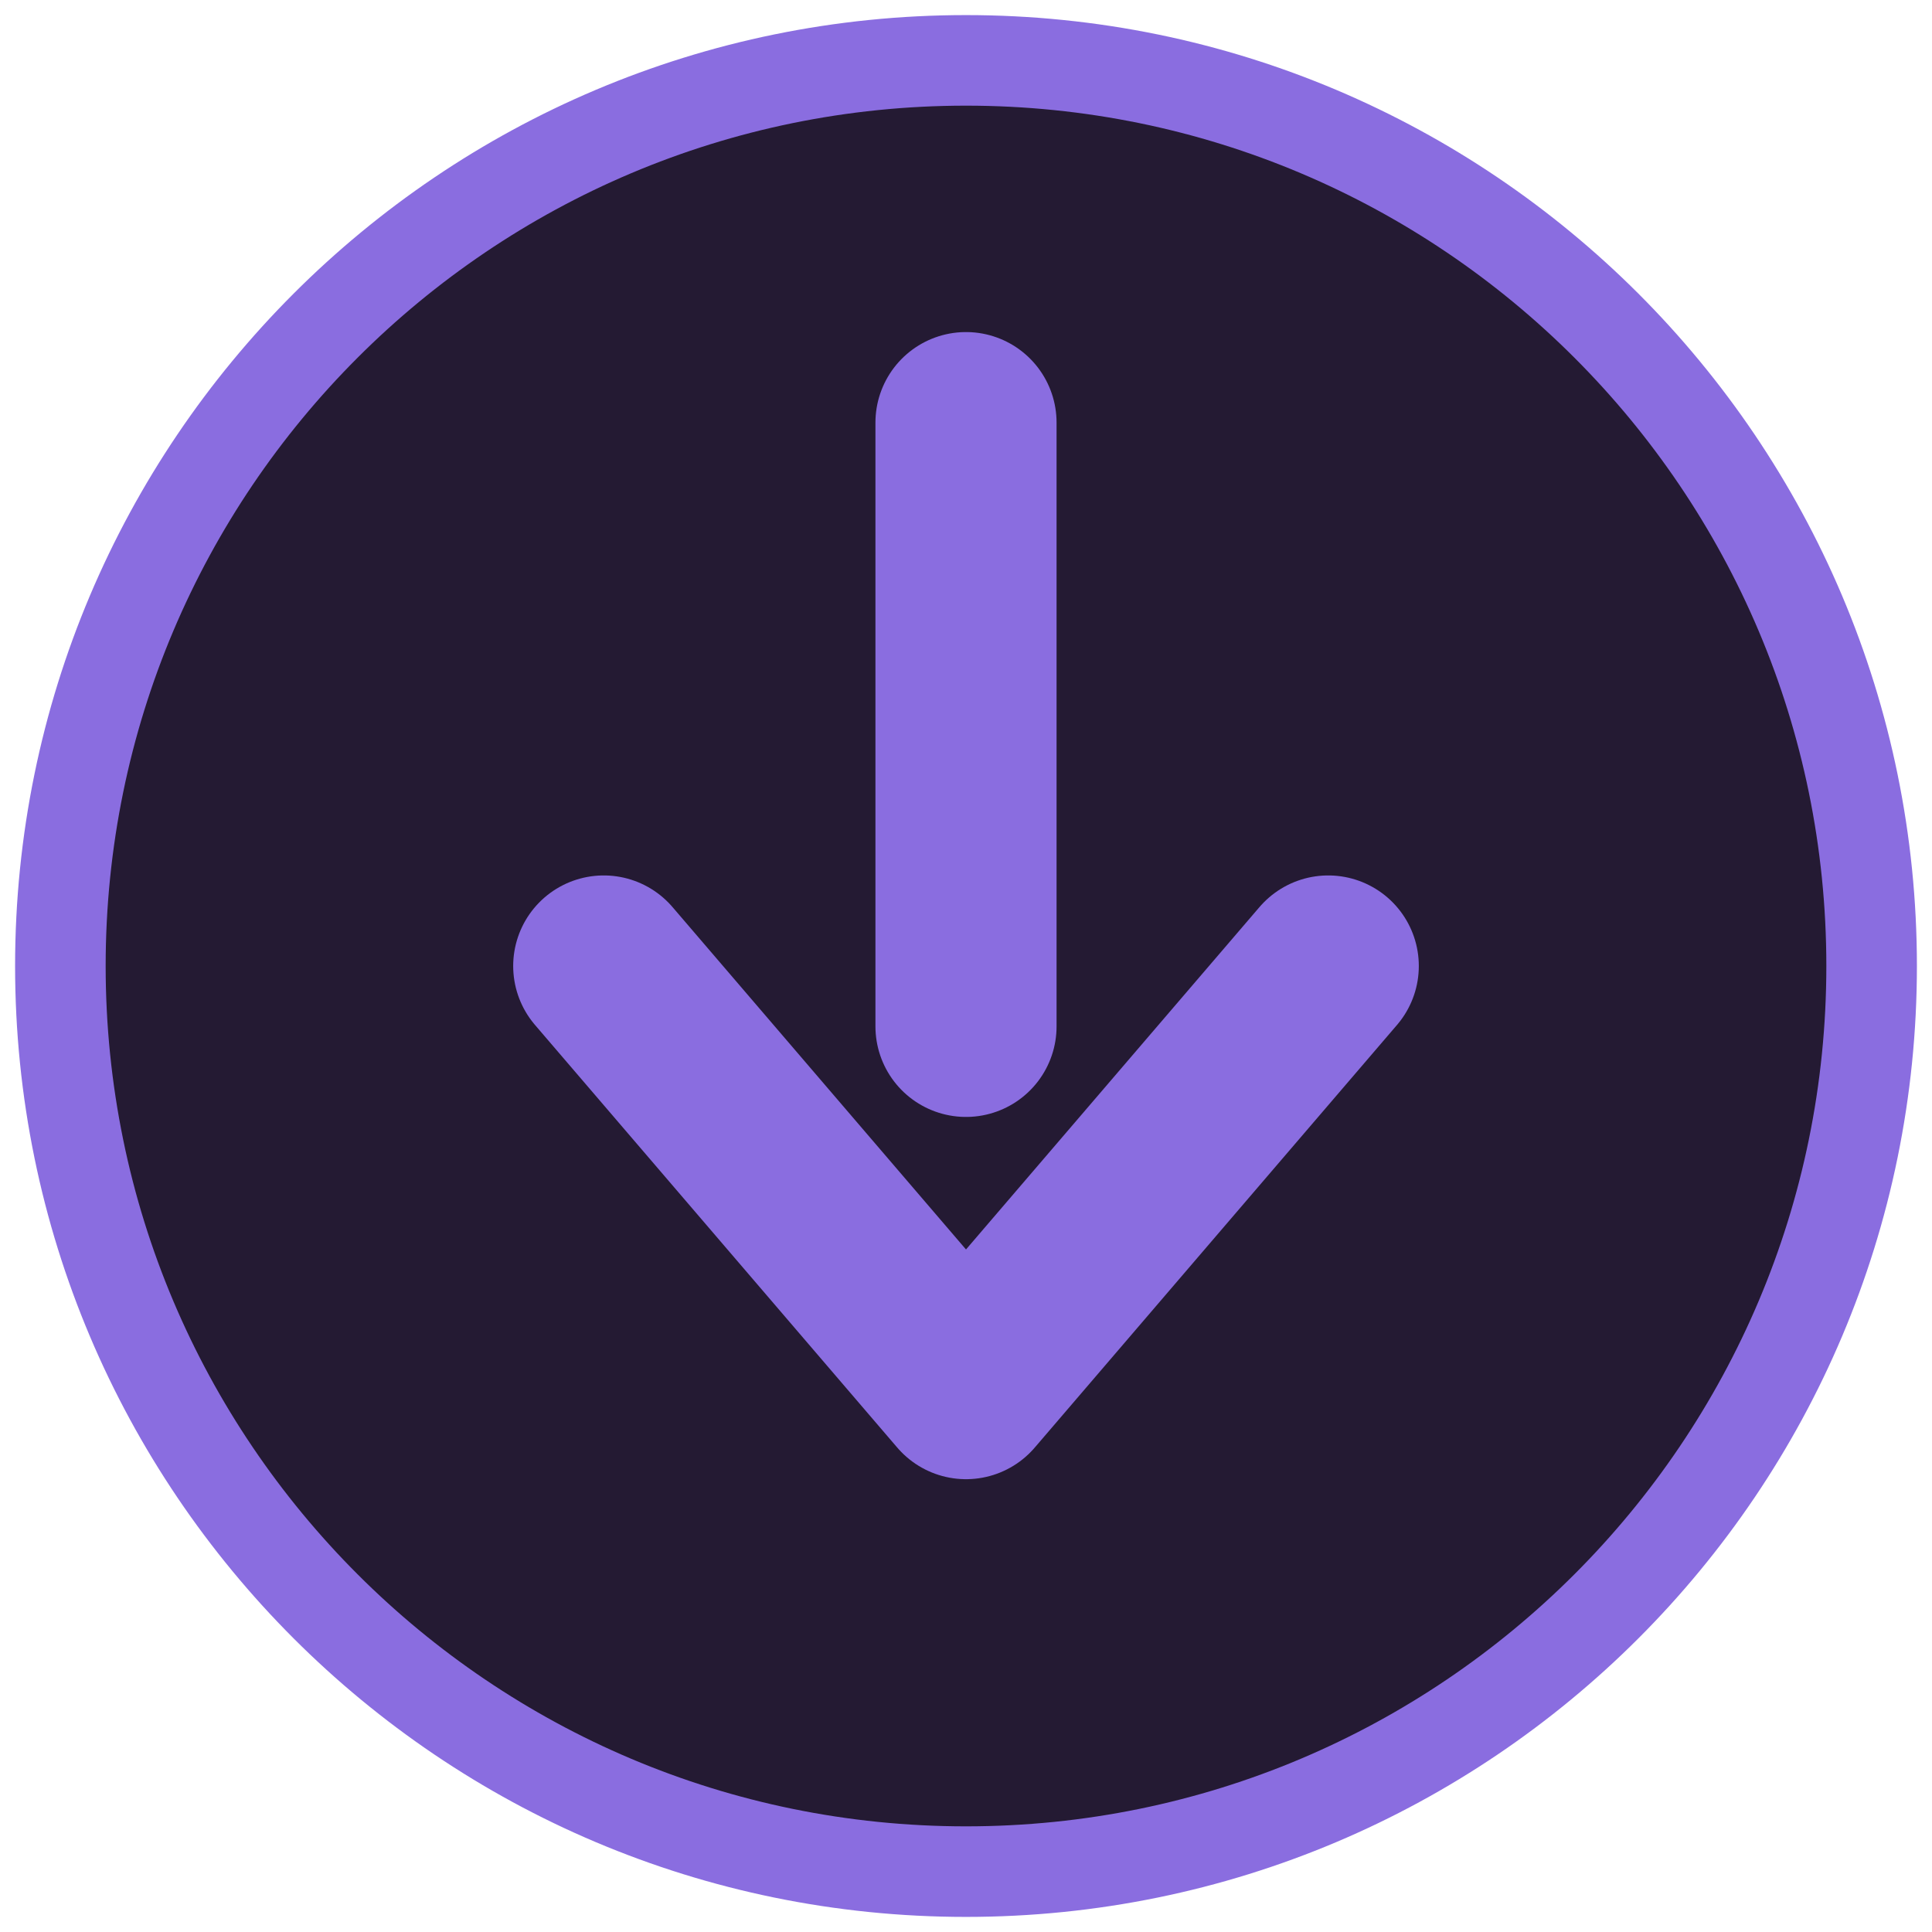
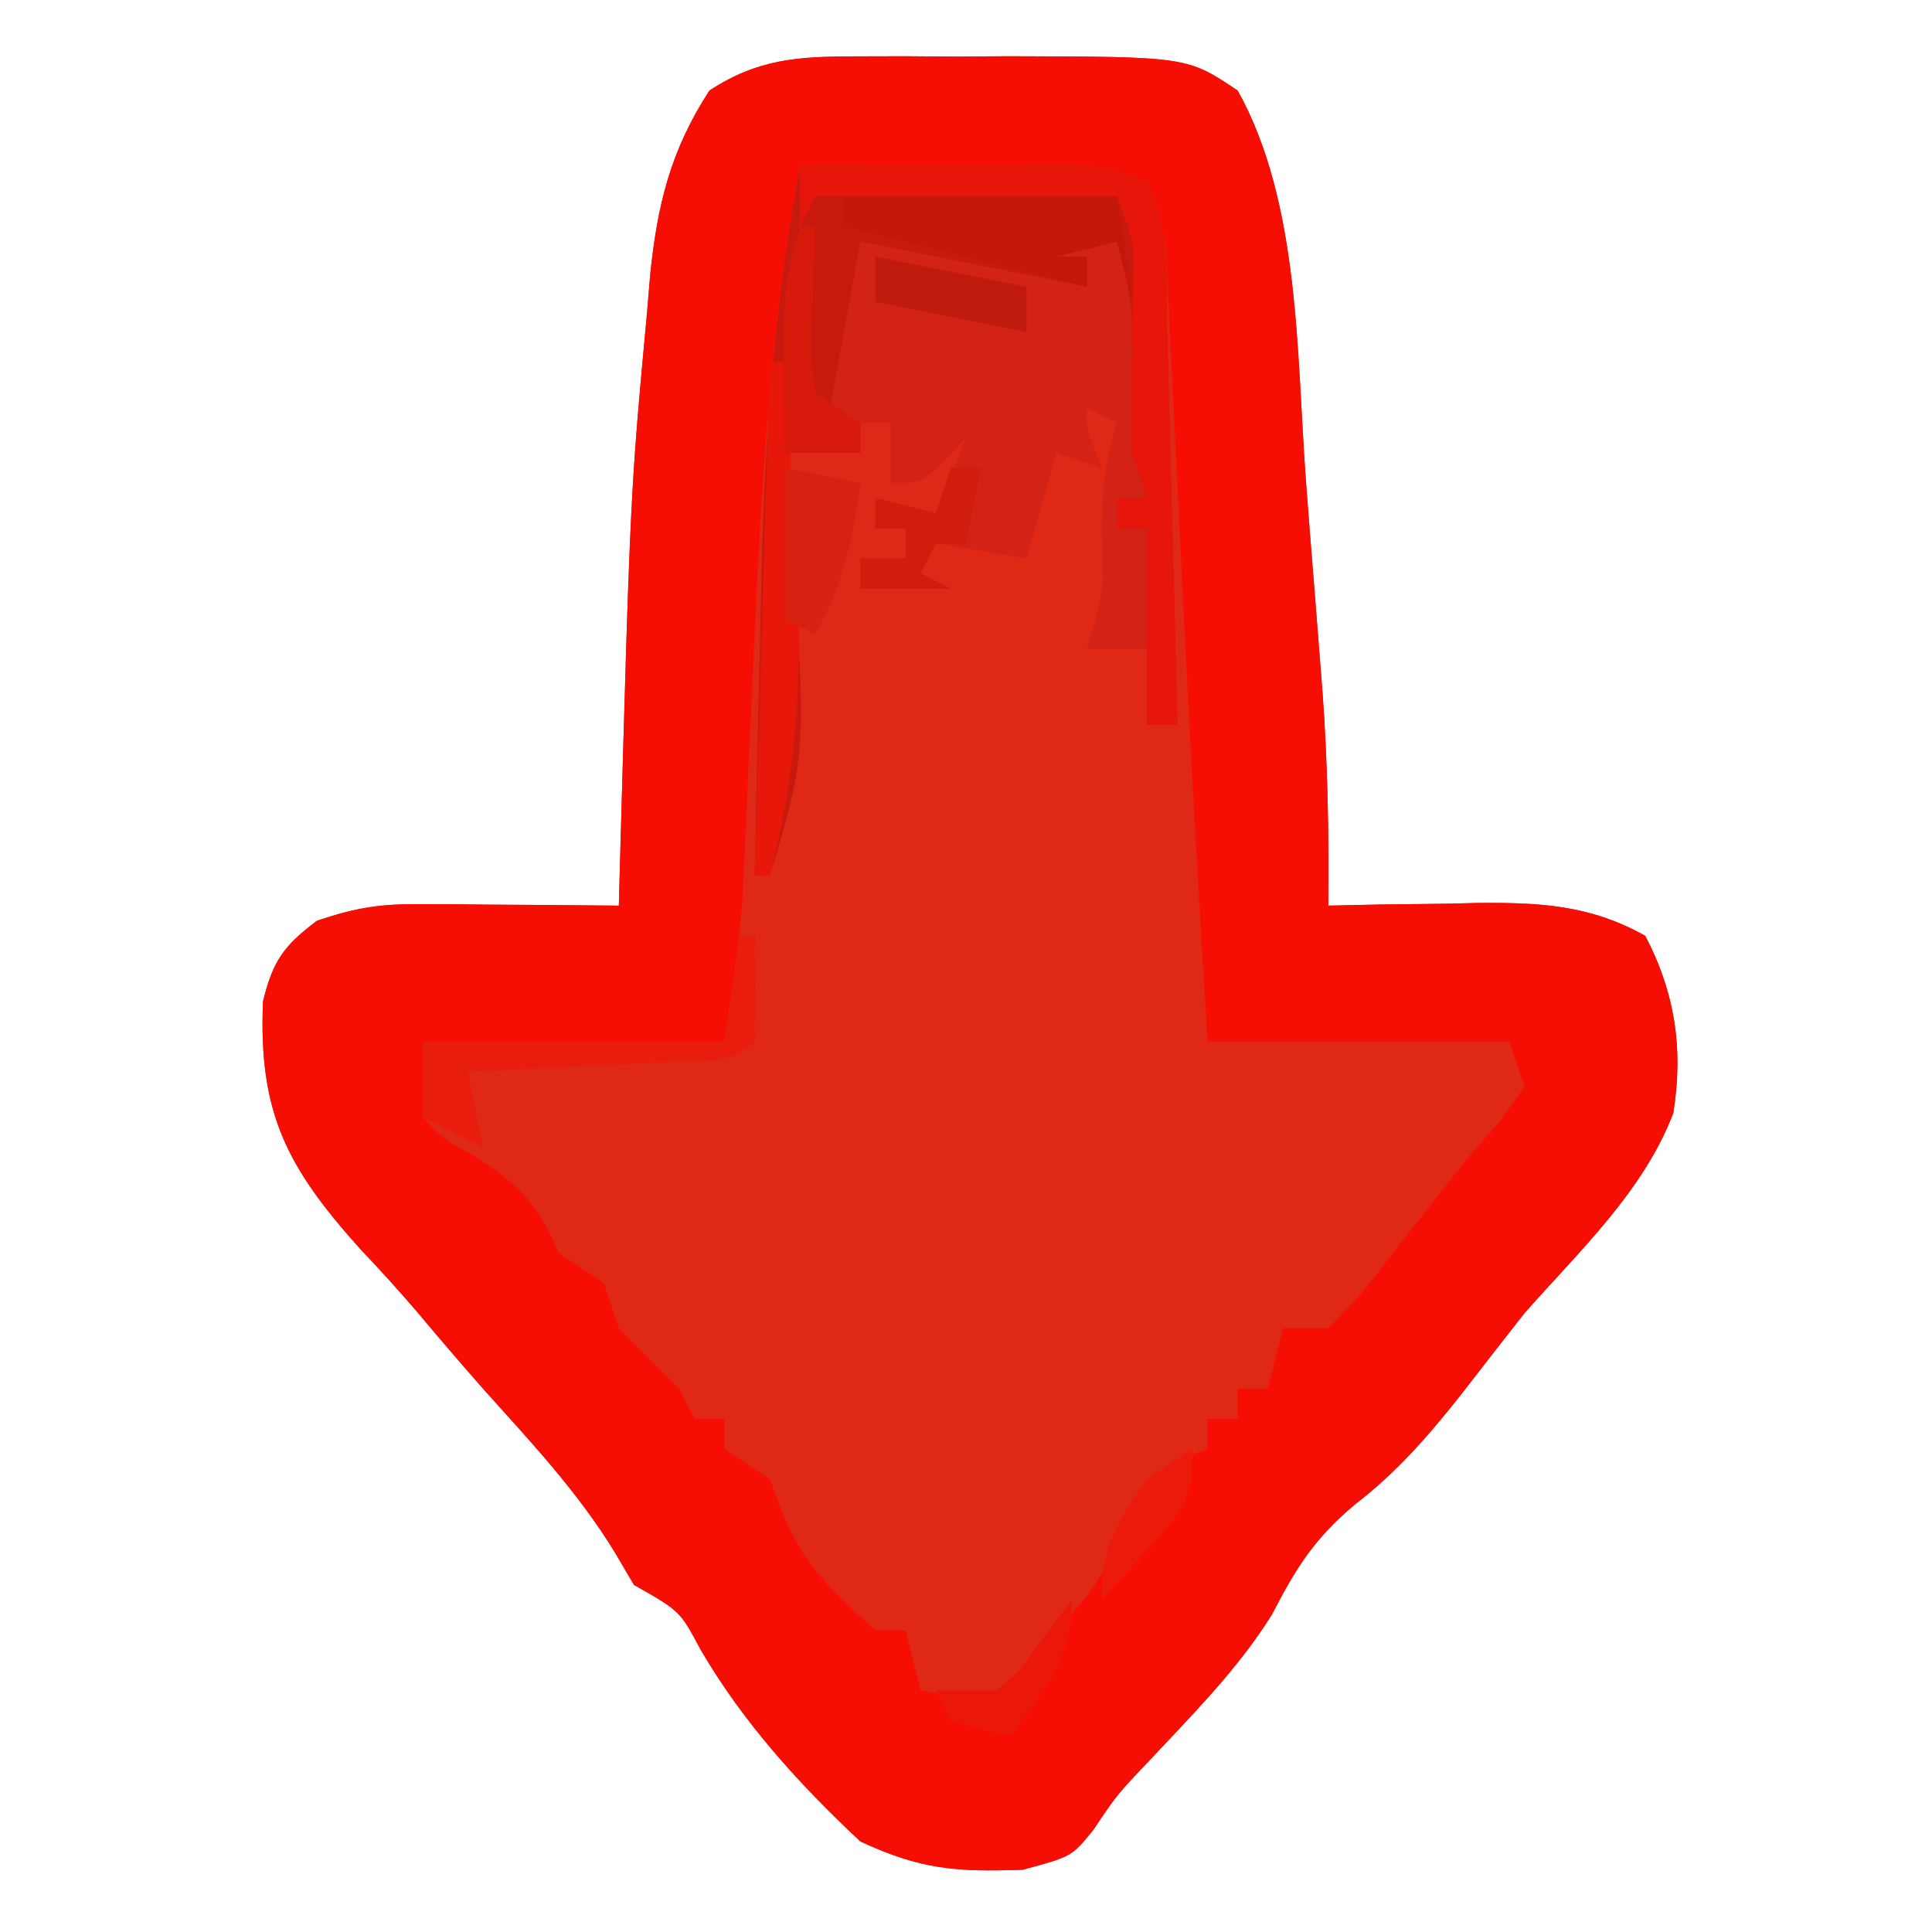
- <svg xmlns="http://www.w3.org/2000/svg" width="64" height="64" viewBox="0 0 64 64">
-   <circle cx="32" cy="32" r="30" fill="#241a33" stroke="#8a6de0" stroke-width="3" />
-   <path d="M32 14v20" stroke="#8a6de0" stroke-width="6" stroke-linecap="round" />
-   <path d="M20 32l12 14 12-14" fill="none" stroke="#8a6de0" stroke-width="6" stroke-linecap="round" stroke-linejoin="round" />
+ <svg xmlns="http://www.w3.org/2000/svg" version="1.1" width="128" height="128">
+   <path d="M0 0 C1.088 -0.003 2.176 -0.005 3.297 -0.008 C4.995 0.004 4.995 0.004 6.727 0.016 C7.851 0.008 8.975 0 10.133 -0.008 C22.005 0.02 22.005 0.02 25.352 2.266 C29.482 9.688 29.247 19.663 29.86 27.961 C30.039 30.393 30.234 32.823 30.432 35.254 C30.556 36.823 30.679 38.392 30.801 39.961 C30.857 40.676 30.913 41.391 30.971 42.127 C31.317 46.852 31.398 51.528 31.352 56.266 C32.449 56.242 33.546 56.219 34.676 56.195 C36.13 56.177 37.585 56.158 39.039 56.141 C39.76 56.124 40.482 56.107 41.225 56.09 C45.371 56.052 48.696 56.22 52.352 58.266 C54.329 62.04 54.889 65.769 54.211 70.004 C52.239 75.195 47.97 79.156 44.352 83.266 C42.947 85.05 41.551 86.842 40.164 88.641 C37.973 91.407 35.898 93.801 33.102 95.953 C30.41 98.216 29.212 100.153 27.617 103.234 C25.366 106.848 22.37 109.832 19.473 112.934 C17.346 115.174 17.346 115.174 15.777 117.512 C14.352 119.266 14.352 119.266 11.102 120.141 C6.697 120.287 4.378 120.14 0.352 118.266 C-3.719 114.454 -7.406 110.392 -10.227 105.566 C-11.589 103.004 -11.589 103.004 -14.648 101.266 C-15.061 100.564 -15.473 99.863 -15.898 99.141 C-18.357 95.101 -21.5 91.779 -24.648 88.266 C-26.127 86.58 -27.59 84.886 -29.027 83.164 C-30.245 81.738 -31.512 80.354 -32.801 78.992 C-37.671 73.565 -39.529 69.96 -39.223 62.613 C-38.56 59.903 -37.854 58.937 -35.648 57.266 C-32.941 56.363 -31.411 56.147 -28.637 56.168 C-27.501 56.173 -27.501 56.173 -26.342 56.178 C-25.163 56.19 -25.163 56.19 -23.961 56.203 C-23.164 56.208 -22.366 56.212 -21.545 56.217 C-19.579 56.229 -17.614 56.247 -15.648 56.266 C-15.629 55.522 -15.609 54.779 -15.588 54.013 C-14.889 28.932 -14.889 28.932 -13.773 16.891 C-13.707 16.097 -13.641 15.303 -13.573 14.485 C-13.101 9.863 -12.233 6.244 -9.648 2.266 C-6.438 0.167 -3.787 0.009 0 0 Z " fill="#E02817" transform="translate(56.64844,3.734375)" />
+   <path d="M0 0 C1.088 -0.003 2.176 -0.005 3.297 -0.008 C4.995 0.004 4.995 0.004 6.727 0.016 C7.851 0.008 8.975 0 10.133 -0.008 C22.005 0.02 22.005 0.02 25.352 2.266 C29.482 9.688 29.247 19.663 29.86 27.961 C30.039 30.393 30.234 32.823 30.432 35.254 C30.556 36.823 30.679 38.392 30.801 39.961 C30.857 40.676 30.913 41.391 30.971 42.127 C31.317 46.852 31.398 51.528 31.352 56.266 C32.449 56.242 33.546 56.219 34.676 56.195 C36.13 56.177 37.585 56.158 39.039 56.141 C39.76 56.124 40.482 56.107 41.225 56.09 C45.371 56.052 48.696 56.22 52.352 58.266 C54.329 62.04 54.889 65.769 54.211 70.004 C52.239 75.195 47.97 79.156 44.352 83.266 C42.947 85.05 41.551 86.842 40.164 88.641 C37.973 91.407 35.898 93.801 33.102 95.953 C30.41 98.216 29.212 100.153 27.617 103.234 C25.366 106.848 22.37 109.832 19.473 112.934 C17.346 115.174 17.346 115.174 15.777 117.512 C14.352 119.266 14.352 119.266 11.102 120.141 C6.697 120.287 4.378 120.14 0.352 118.266 C-3.719 114.454 -7.406 110.392 -10.227 105.566 C-11.589 103.004 -11.589 103.004 -14.648 101.266 C-15.061 100.564 -15.473 99.863 -15.898 99.141 C-18.357 95.101 -21.5 91.779 -24.648 88.266 C-26.127 86.58 -27.59 84.886 -29.027 83.164 C-30.245 81.738 -31.512 80.354 -32.801 78.992 C-37.671 73.565 -39.529 69.96 -39.223 62.613 C-38.56 59.903 -37.854 58.937 -35.648 57.266 C-32.941 56.363 -31.411 56.147 -28.637 56.168 C-27.501 56.173 -27.501 56.173 -26.342 56.178 C-25.163 56.19 -25.163 56.19 -23.961 56.203 C-23.164 56.208 -22.366 56.212 -21.545 56.217 C-19.579 56.229 -17.614 56.247 -15.648 56.266 C-15.629 55.522 -15.609 54.779 -15.588 54.013 C-14.889 28.932 -14.889 28.932 -13.773 16.891 C-13.707 16.097 -13.641 15.303 -13.573 14.485 C-13.101 9.863 -12.233 6.244 -9.648 2.266 C-6.438 0.167 -3.787 0.009 0 0 Z M-3.648 7.266 C-5.641 18.037 -6.23 28.719 -6.711 39.641 C-6.827 42.192 -6.946 44.743 -7.068 47.294 C-7.143 48.867 -7.214 50.439 -7.282 52.012 C-7.315 52.731 -7.349 53.449 -7.383 54.189 C-7.41 54.809 -7.438 55.43 -7.466 56.069 C-7.722 59.149 -8.211 62.206 -8.648 65.266 C-15.248 65.266 -21.848 65.266 -28.648 65.266 C-28.648 66.916 -28.648 68.566 -28.648 70.266 C-27.219 71.794 -27.219 71.794 -25.273 72.828 C-22.319 74.715 -21.01 75.975 -19.648 79.266 C-18.658 79.926 -17.668 80.586 -16.648 81.266 C-16.318 82.256 -15.988 83.246 -15.648 84.266 C-14.336 85.619 -13.003 86.954 -11.648 88.266 C-11.153 89.256 -11.153 89.256 -10.648 90.266 C-9.988 90.266 -9.328 90.266 -8.648 90.266 C-8.648 90.926 -8.648 91.586 -8.648 92.266 C-7.163 93.256 -7.163 93.256 -5.648 94.266 C-5.215 95.41 -5.215 95.41 -4.773 96.578 C-3.353 99.972 -1.398 101.86 1.352 104.266 C2.012 104.266 2.672 104.266 3.352 104.266 C3.682 105.586 4.012 106.906 4.352 108.266 C6.002 108.596 7.652 108.926 9.352 109.266 C10.651 107.709 11.941 106.145 13.227 104.578 C13.946 103.708 14.665 102.838 15.406 101.941 C17.246 99.41 18.227 97.156 19.352 94.266 C21.477 92.953 21.477 92.953 23.352 92.266 C23.352 91.606 23.352 90.946 23.352 90.266 C24.012 90.266 24.672 90.266 25.352 90.266 C25.352 89.606 25.352 88.946 25.352 88.266 C26.012 88.266 26.672 88.266 27.352 88.266 C27.847 86.286 27.847 86.286 28.352 84.266 C29.342 84.266 30.332 84.266 31.352 84.266 C33.588 81.985 33.588 81.985 35.789 79.078 C36.551 78.115 37.313 77.152 38.098 76.16 C38.841 75.205 39.585 74.25 40.352 73.266 C41.126 72.383 41.901 71.5 42.699 70.59 C43.244 69.823 43.79 69.056 44.352 68.266 C44.022 67.276 43.692 66.286 43.352 65.266 C36.752 65.266 30.152 65.266 23.352 65.266 C22.811 56.3 22.294 47.335 21.852 38.363 C21.768 36.696 21.685 35.029 21.602 33.361 C21.474 30.814 21.349 28.266 21.227 25.718 C21.106 23.204 20.979 20.69 20.852 18.176 C20.816 17.408 20.781 16.641 20.744 15.85 C20.604 11.929 20.604 11.929 19.352 8.266 C14.194 7.21 9.148 7.141 3.914 7.203 C3.183 7.208 2.451 7.212 1.697 7.217 C-0.085 7.228 -1.867 7.246 -3.648 7.266 Z " fill="#F60E05" transform="translate(56.64844,3.734375)" />
+   <path d="M0 0 C3.271 -0.029 6.542 -0.047 9.812 -0.062 C10.741 -0.071 11.67 -0.079 12.627 -0.088 C13.52 -0.091 14.412 -0.094 15.332 -0.098 C16.565 -0.106 16.565 -0.106 17.823 -0.114 C20 0 20 0 23 1 C24.527 4.055 24.24 7.276 24.316 10.633 C24.337 11.385 24.358 12.136 24.379 12.911 C24.445 15.316 24.504 17.72 24.562 20.125 C24.606 21.754 24.649 23.383 24.693 25.012 C24.801 29.008 24.902 33.004 25 37 C24.34 37 23.68 37 23 37 C23 35.35 23 33.7 23 32 C21.68 32 20.36 32 19 32 C19.165 31.484 19.33 30.969 19.5 30.438 C20.117 27.843 20.117 27.843 20 24.5 C20 21.685 20.155 19.642 21 17 C20.34 16.67 19.68 16.34 19 16 C18.947 17.369 18.947 17.369 20 20 C19.01 19.67 18.02 19.34 17 19 C16.34 21.31 15.68 23.62 15 26 C13.02 25.67 11.04 25.34 9 25 C8.67 25.66 8.34 26.32 8 27 C8.66 27.33 9.32 27.66 10 28 C8.02 28 6.04 28 4 28 C4 27.34 4 26.68 4 26 C4.99 26 5.98 26 7 26 C7 25.34 7 24.68 7 24 C6.34 24 5.68 24 5 24 C5 23.34 5 22.68 5 22 C6.32 22.33 7.64 22.66 9 23 C9.66 21.35 10.32 19.7 11 18 C10.546 18.495 10.092 18.99 9.625 19.5 C8 21 8 21 6 21 C6 19.68 6 18.36 6 17 C5.34 17 4.68 17 4 17 C4 17.66 4 18.32 4 19 C2.35 19 0.7 19 -1 19 C-0.905 20.183 -0.809 21.367 -0.711 22.586 C0.475 38.86 0.475 38.86 -2 47 C-2.33 47 -2.66 47 -3 47 C-2.905 42.396 -2.799 37.792 -2.683 33.188 C-2.645 31.628 -2.61 30.067 -2.578 28.507 C-2.379 18.83 -1.787 9.536 0 0 Z M19 10 C20 12 20 12 20 12 Z " fill="#D32216" transform="translate(53,11)" />
+   <path d="M0 0 C3.271 -0.029 6.542 -0.047 9.812 -0.062 C10.741 -0.071 11.67 -0.079 12.627 -0.088 C13.52 -0.091 14.412 -0.094 15.332 -0.098 C16.565 -0.106 16.565 -0.106 17.823 -0.114 C20 0 20 0 23 1 C24.527 4.055 24.24 7.276 24.316 10.633 C24.337 11.385 24.358 12.136 24.379 12.911 C24.445 15.316 24.504 17.72 24.562 20.125 C24.606 21.754 24.649 23.383 24.693 25.012 C24.801 29.008 24.902 33.004 25 37 C24.34 37 23.68 37 23 37 C23 32.71 23 28.42 23 24 C22.34 24 21.68 24 21 24 C21 23.34 21 22.68 21 22 C21.66 22 22.32 22 23 22 C22.67 21.01 22.34 20.02 22 19 C21.933 16.485 22.002 13.988 22.062 11.473 C22.004 9.143 21.661 7.225 21 5 C19.68 5.33 18.36 5.66 17 6 C17.66 6 18.32 6 19 6 C19 6.66 19 7.32 19 8 C14.05 7.01 9.1 6.02 4 5 C3.34 8.63 2.68 12.26 2 16 C2.66 16.33 3.32 16.66 4 17 C4 17.66 4 18.32 4 19 C2.35 19 0.7 19 -1 19 C-0.905 20.183 -0.809 21.367 -0.711 22.586 C0.475 38.86 0.475 38.86 -2 47 C-2.33 47 -2.66 47 -3 47 C-2.905 42.396 -2.799 37.792 -2.683 33.188 C-2.645 31.628 -2.61 30.067 -2.578 28.507 C-2.379 18.83 -1.787 9.536 0 0 Z " fill="#C8190E" transform="translate(53,11)" />
+   <path d="M0 0 C3.271 -0.029 6.542 -0.047 9.812 -0.062 C10.741 -0.071 11.67 -0.079 12.627 -0.088 C13.52 -0.091 14.412 -0.094 15.332 -0.098 C16.565 -0.106 16.565 -0.106 17.823 -0.114 C20 0 20 0 23 1 C24.527 4.055 24.24 7.276 24.316 10.633 C24.337 11.385 24.358 12.136 24.379 12.911 C24.445 15.316 24.504 17.72 24.562 20.125 C24.606 21.754 24.649 23.383 24.693 25.012 C24.801 29.008 24.902 33.004 25 37 C24.34 37 23.68 37 23 37 C23 32.71 23 28.42 23 24 C22.34 24 21.68 24 21 24 C21 23.34 21 22.68 21 22 C21.66 22 22.32 22 23 22 C22.67 21.01 22.34 20.02 22 19 C21.931 15.413 22.003 11.837 22.062 8.25 C22.161 4.987 22.161 4.987 21 2 C14.4 2 7.8 2 1 2 C0.67 2.66 0.34 3.32 0 4 C0 2.68 0 1.36 0 0 Z " fill="#E6160B" transform="translate(53,11)" />
+   <path d="M0 0 C5.94 0 11.88 0 18 0 C18.33 2.31 18.66 4.62 19 7 C18.67 5.68 18.34 4.36 18 3 C16.68 3.33 15.36 3.66 14 4 C14.66 4 15.32 4 16 4 C16 4.66 16 5.32 16 6 C10.72 4.68 5.44 3.36 0 2 C0 1.34 0 0.68 0 0 Z " fill="#C41609" transform="translate(56,13)" />
+   <path d="M0 0 C0.33 0 0.66 0 1 0 C1.042 2.333 1.041 4.667 1 7 C-0.514 8.514 -1.925 8.213 -4.035 8.316 C-4.844 8.358 -5.653 8.4 -6.486 8.443 C-7.762 8.502 -7.762 8.502 -9.062 8.562 C-10.344 8.627 -10.344 8.627 -11.65 8.693 C-13.767 8.8 -15.883 8.9 -18 9 C-17.67 10.65 -17.34 12.3 -17 14 C-18.32 13.34 -19.64 12.68 -21 12 C-21 10.35 -21 8.7 -21 7 C-14.4 7 -7.8 7 -1 7 C-0.67 4.69 -0.34 2.38 0 0 Z " fill="#E91D0E" transform="translate(49,62)" />
+   <path d="M0 0 C0.33 0 0.66 0 1 0 C1.229 3.791 1.429 7.582 1.625 11.375 C1.689 12.436 1.754 13.497 1.82 14.59 C2.154 21.382 1.703 27.41 0 34 C-0.33 34 -0.66 34 -1 34 C-0.67 22.78 -0.34 11.56 0 0 Z " fill="#E7180A" transform="translate(51,24)" />
+   <path d="M0 0 C2.475 0.495 2.475 0.495 5 1 C4.493 4.719 3.884 7.735 2 11 C1.34 10.67 0.68 10.34 0 10 C0 6.7 0 3.4 0 0 Z " fill="#D62211" transform="translate(52,31)" />
+   <path d="M0 0 C0.66 0 1.32 0 2 0 C1.67 1.65 1.34 3.3 1 5 C0.34 5 -0.32 5 -1 5 C-1.33 5.66 -1.66 6.32 -2 7 C-1.34 7.33 -0.68 7.66 0 8 C-1.98 8 -3.96 8 -6 8 C-6 7.34 -6 6.68 -6 6 C-5.01 6 -4.02 6 -3 6 C-3 5.34 -3 4.68 -3 4 C-3.66 4 -4.32 4 -5 4 C-5 3.34 -5 2.68 -5 2 C-3.02 2.495 -3.02 2.495 -1 3 C-0.67 2.01 -0.34 1.02 0 0 Z " fill="#D01D0E" transform="translate(63,31)" />
+   <path d="M0 0 C0.33 0 0.66 0 1 0 C0.948 1.156 0.948 1.156 0.895 2.336 C0.867 3.339 0.84 4.342 0.812 5.375 C0.778 6.373 0.743 7.37 0.707 8.398 C0.852 9.686 0.852 9.686 1 11 C1.99 11.66 2.98 12.32 4 13 C4 13.66 4 14.32 4 15 C2.35 15 0.7 15 -1 15 C-1.185 4.442 -1.185 4.442 0 0 Z " fill="#D81A0D" transform="translate(53,15)" />
+   <path d="M0 0 C4.95 0.99 4.95 0.99 10 2 C10 2.99 10 3.98 10 5 C6.7 4.34 3.4 3.68 0 3 C0 2.01 0 1.02 0 0 Z " fill="#C0190D" transform="translate(58,17)" />
+   <path d="M0 0 C0 3.999 -1.726 5.802 -4 9 C-5.938 8.625 -5.938 8.625 -8 8 C-8.33 7.34 -8.66 6.68 -9 6 C-7.68 6 -6.36 6 -5 6 C-3.45 4.719 -3.45 4.719 -2.25 3 C-1.508 2.01 -0.765 1.02 0 0 Z " fill="#EC170B" transform="translate(71,106)" />
+   <path d="M0 0 C0 3.589 -0.664 4.109 -3 6.688 C-3.557 7.31 -4.114 7.933 -4.688 8.574 C-5.121 9.045 -5.554 9.515 -6 10 C-6 6.367 -5.044 4.953 -3 2 C-2.01 1.34 -1.02 0.68 0 0 Z " fill="#EB1A0B" transform="translate(79,96)" />
</svg>
